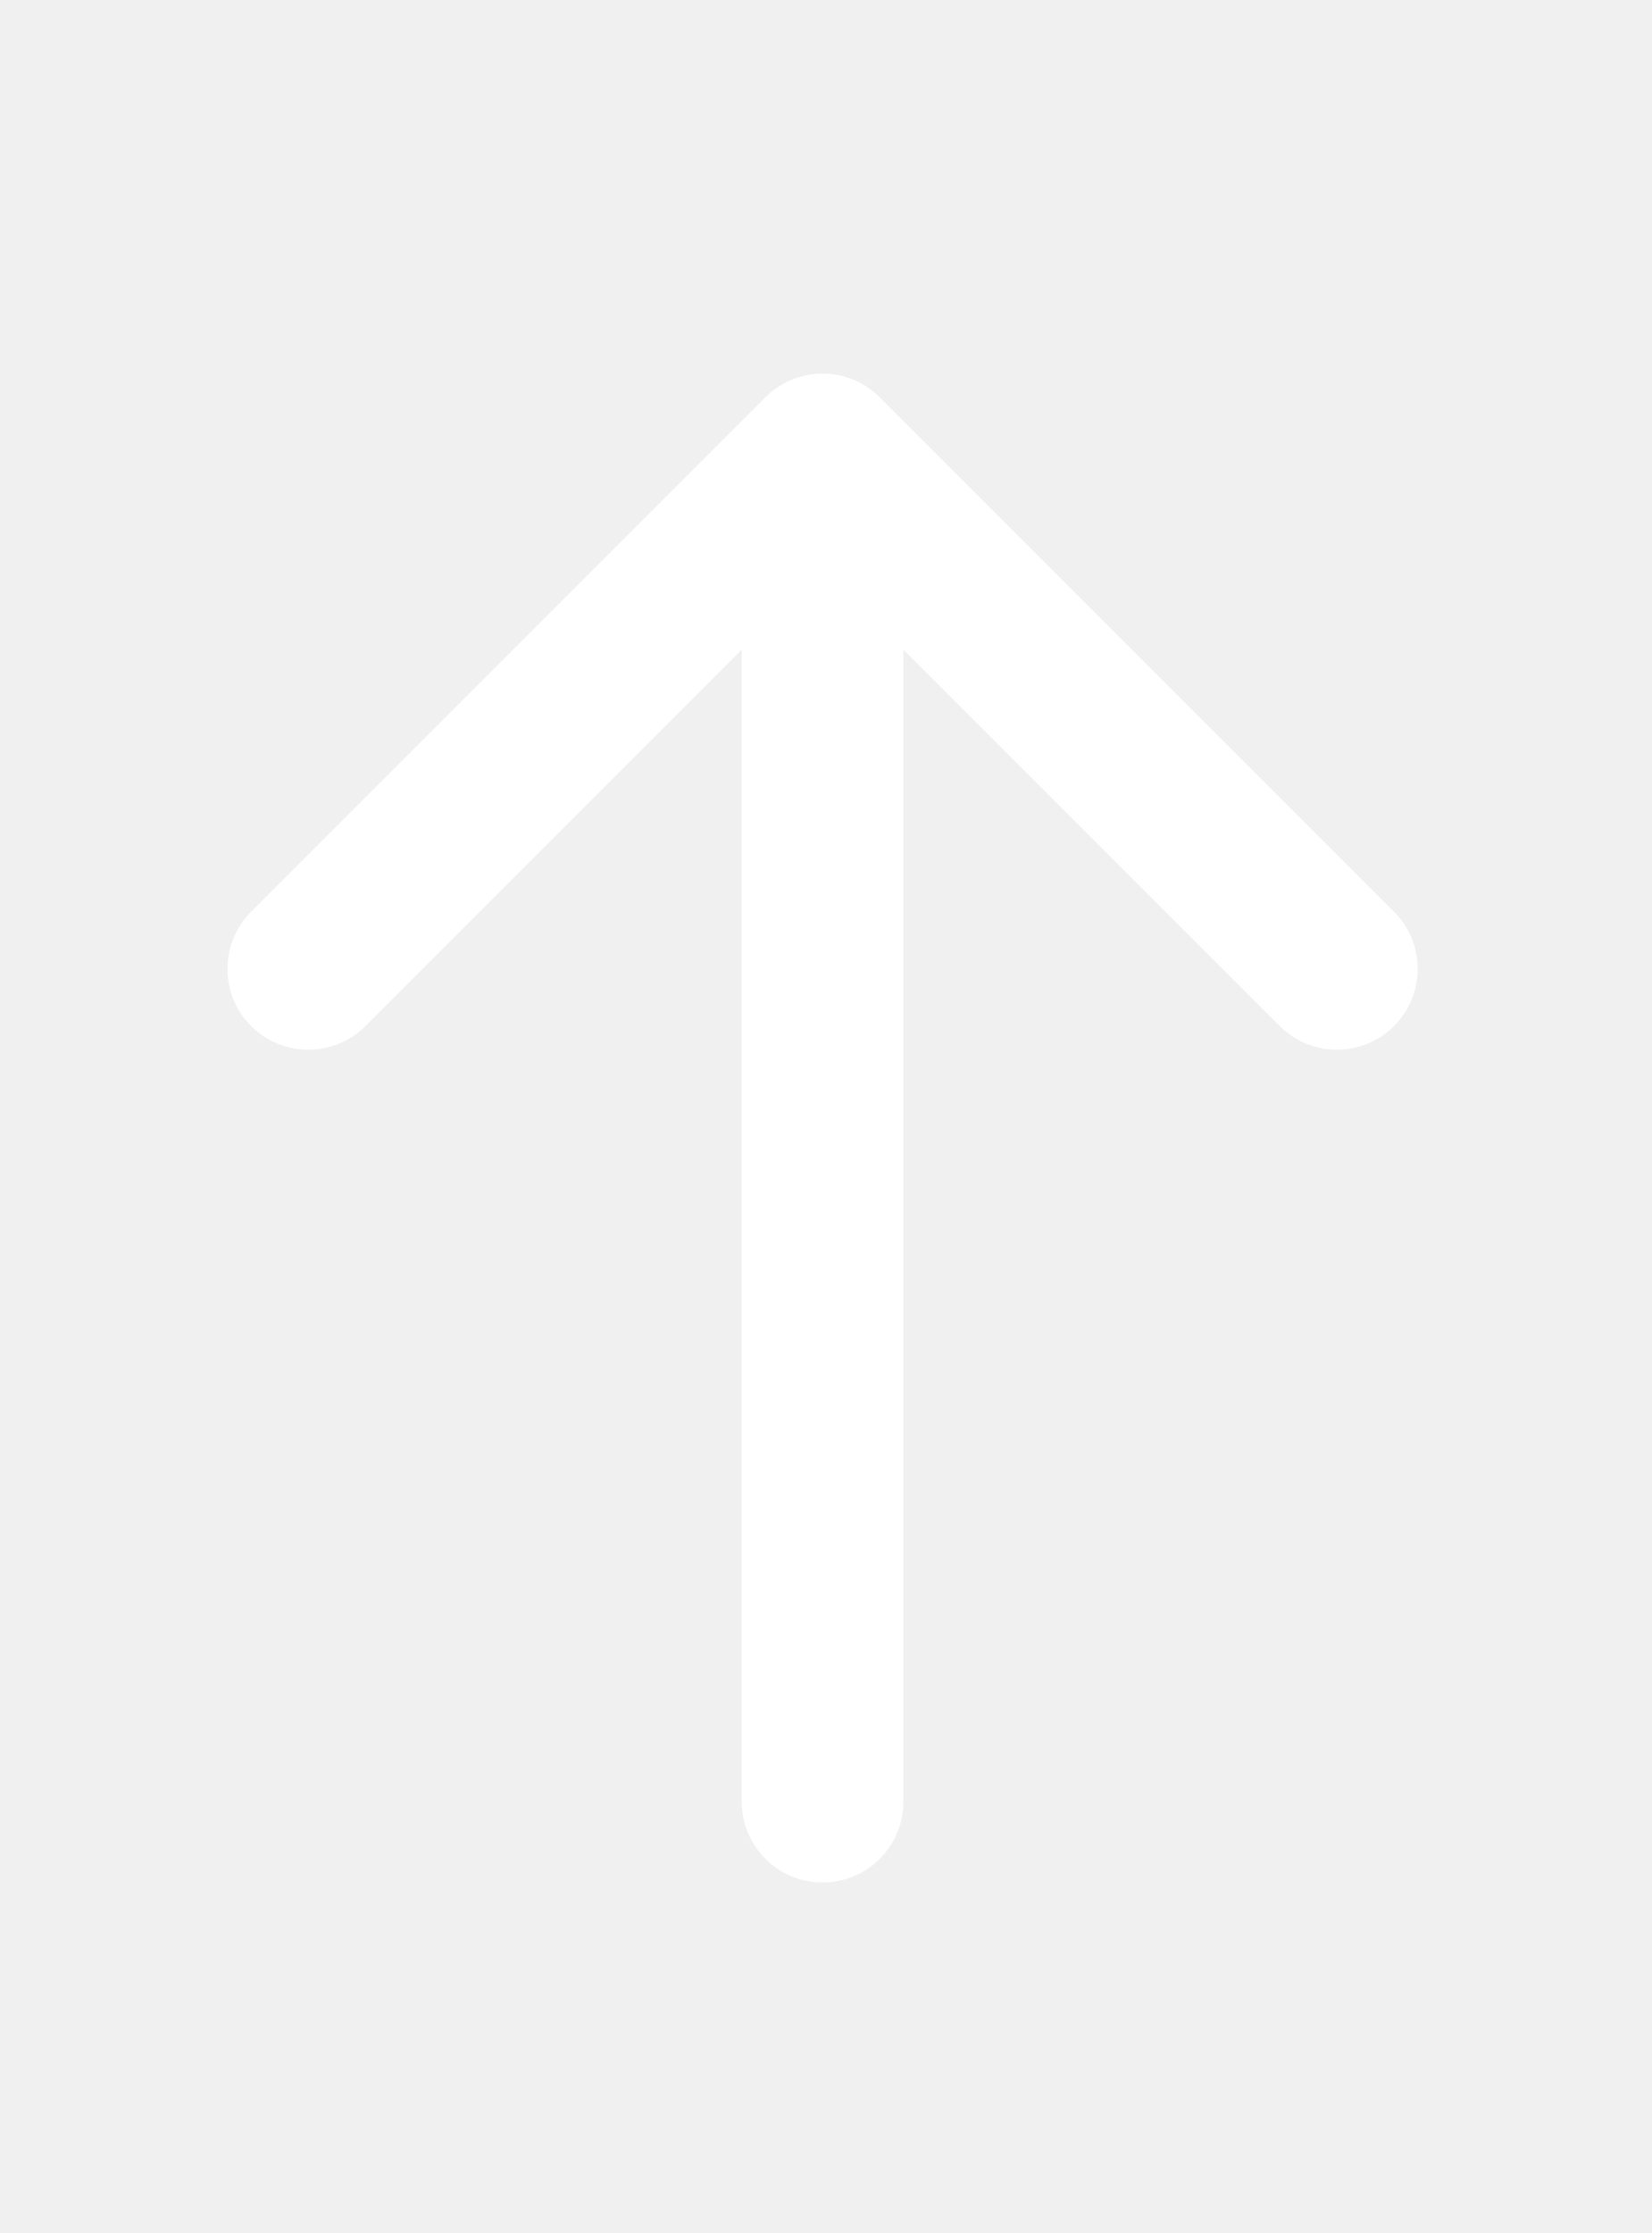
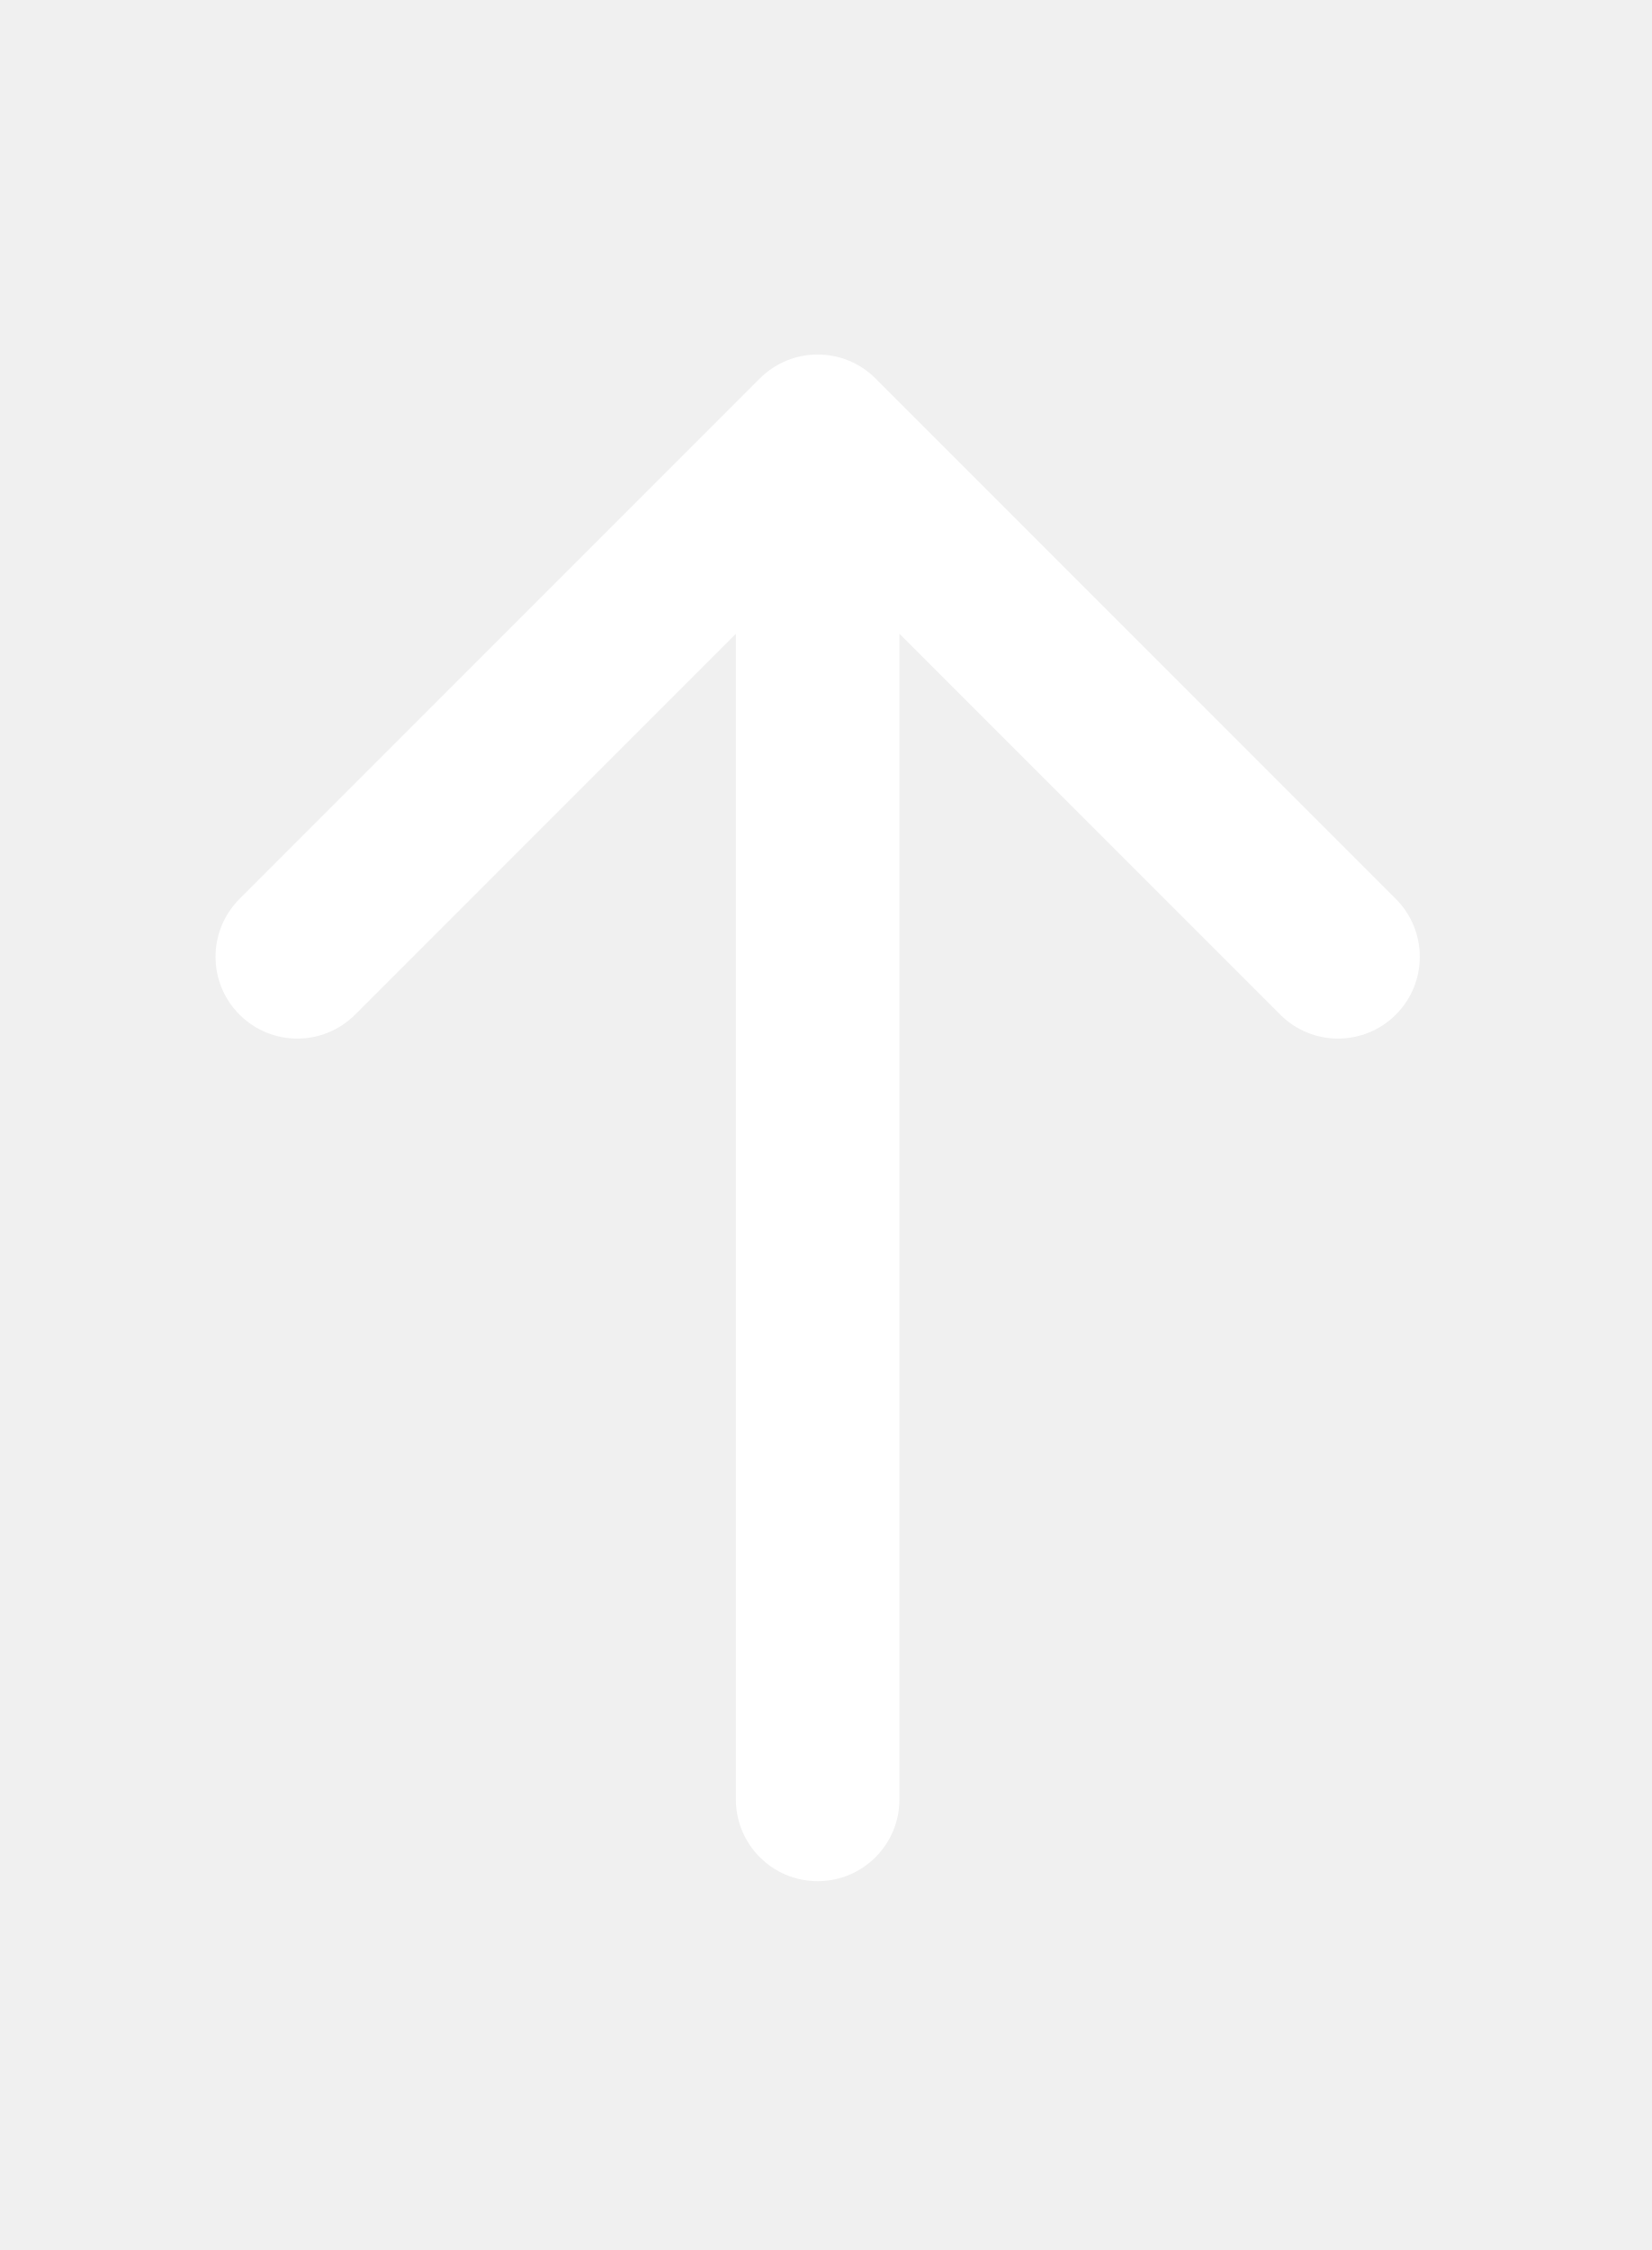
- <svg xmlns="http://www.w3.org/2000/svg" width="54" height="73" viewBox="0 0 54 73" fill="none">
-   <path d="M24.255 58.9C24.255 60.359 25.439 61.542 26.898 61.542C28.357 61.542 29.541 60.359 29.541 58.9L24.255 58.9ZM28.767 12.989C27.735 11.957 26.061 11.957 25.029 12.989L8.212 29.806C7.18 30.838 7.18 32.511 8.212 33.543C9.244 34.575 10.917 34.575 11.949 33.543L26.898 18.595L41.846 33.543C42.879 34.575 44.552 34.575 45.584 33.543C46.616 32.511 46.616 30.838 45.584 29.806L28.767 12.989ZM29.541 58.9L29.541 14.857L24.255 14.857L24.255 58.9L29.541 58.9Z" fill="white" />
+ <svg xmlns="http://www.w3.org/2000/svg" width="47" height="64" viewBox="0 0 47 64" fill="none">
+   <path d="M20.937 51.183C20.937 52.468 21.979 53.509 23.264 53.509C24.549 53.509 25.59 52.468 25.59 51.183L20.937 51.183ZM24.909 10.765C24 9.857 22.527 9.857 21.619 10.765L6.814 25.57C5.905 26.479 5.905 27.952 6.814 28.86C7.722 29.769 9.195 29.769 10.104 28.86L23.264 15.7L36.424 28.86C37.332 29.769 38.805 29.769 39.714 28.86C40.622 27.952 40.622 26.479 39.714 25.57L24.909 10.765ZM23.264 51.183L25.59 51.183L25.59 12.41L23.264 12.41L20.937 12.41L20.937 51.183L23.264 51.183Z" fill="white" />
</svg>
